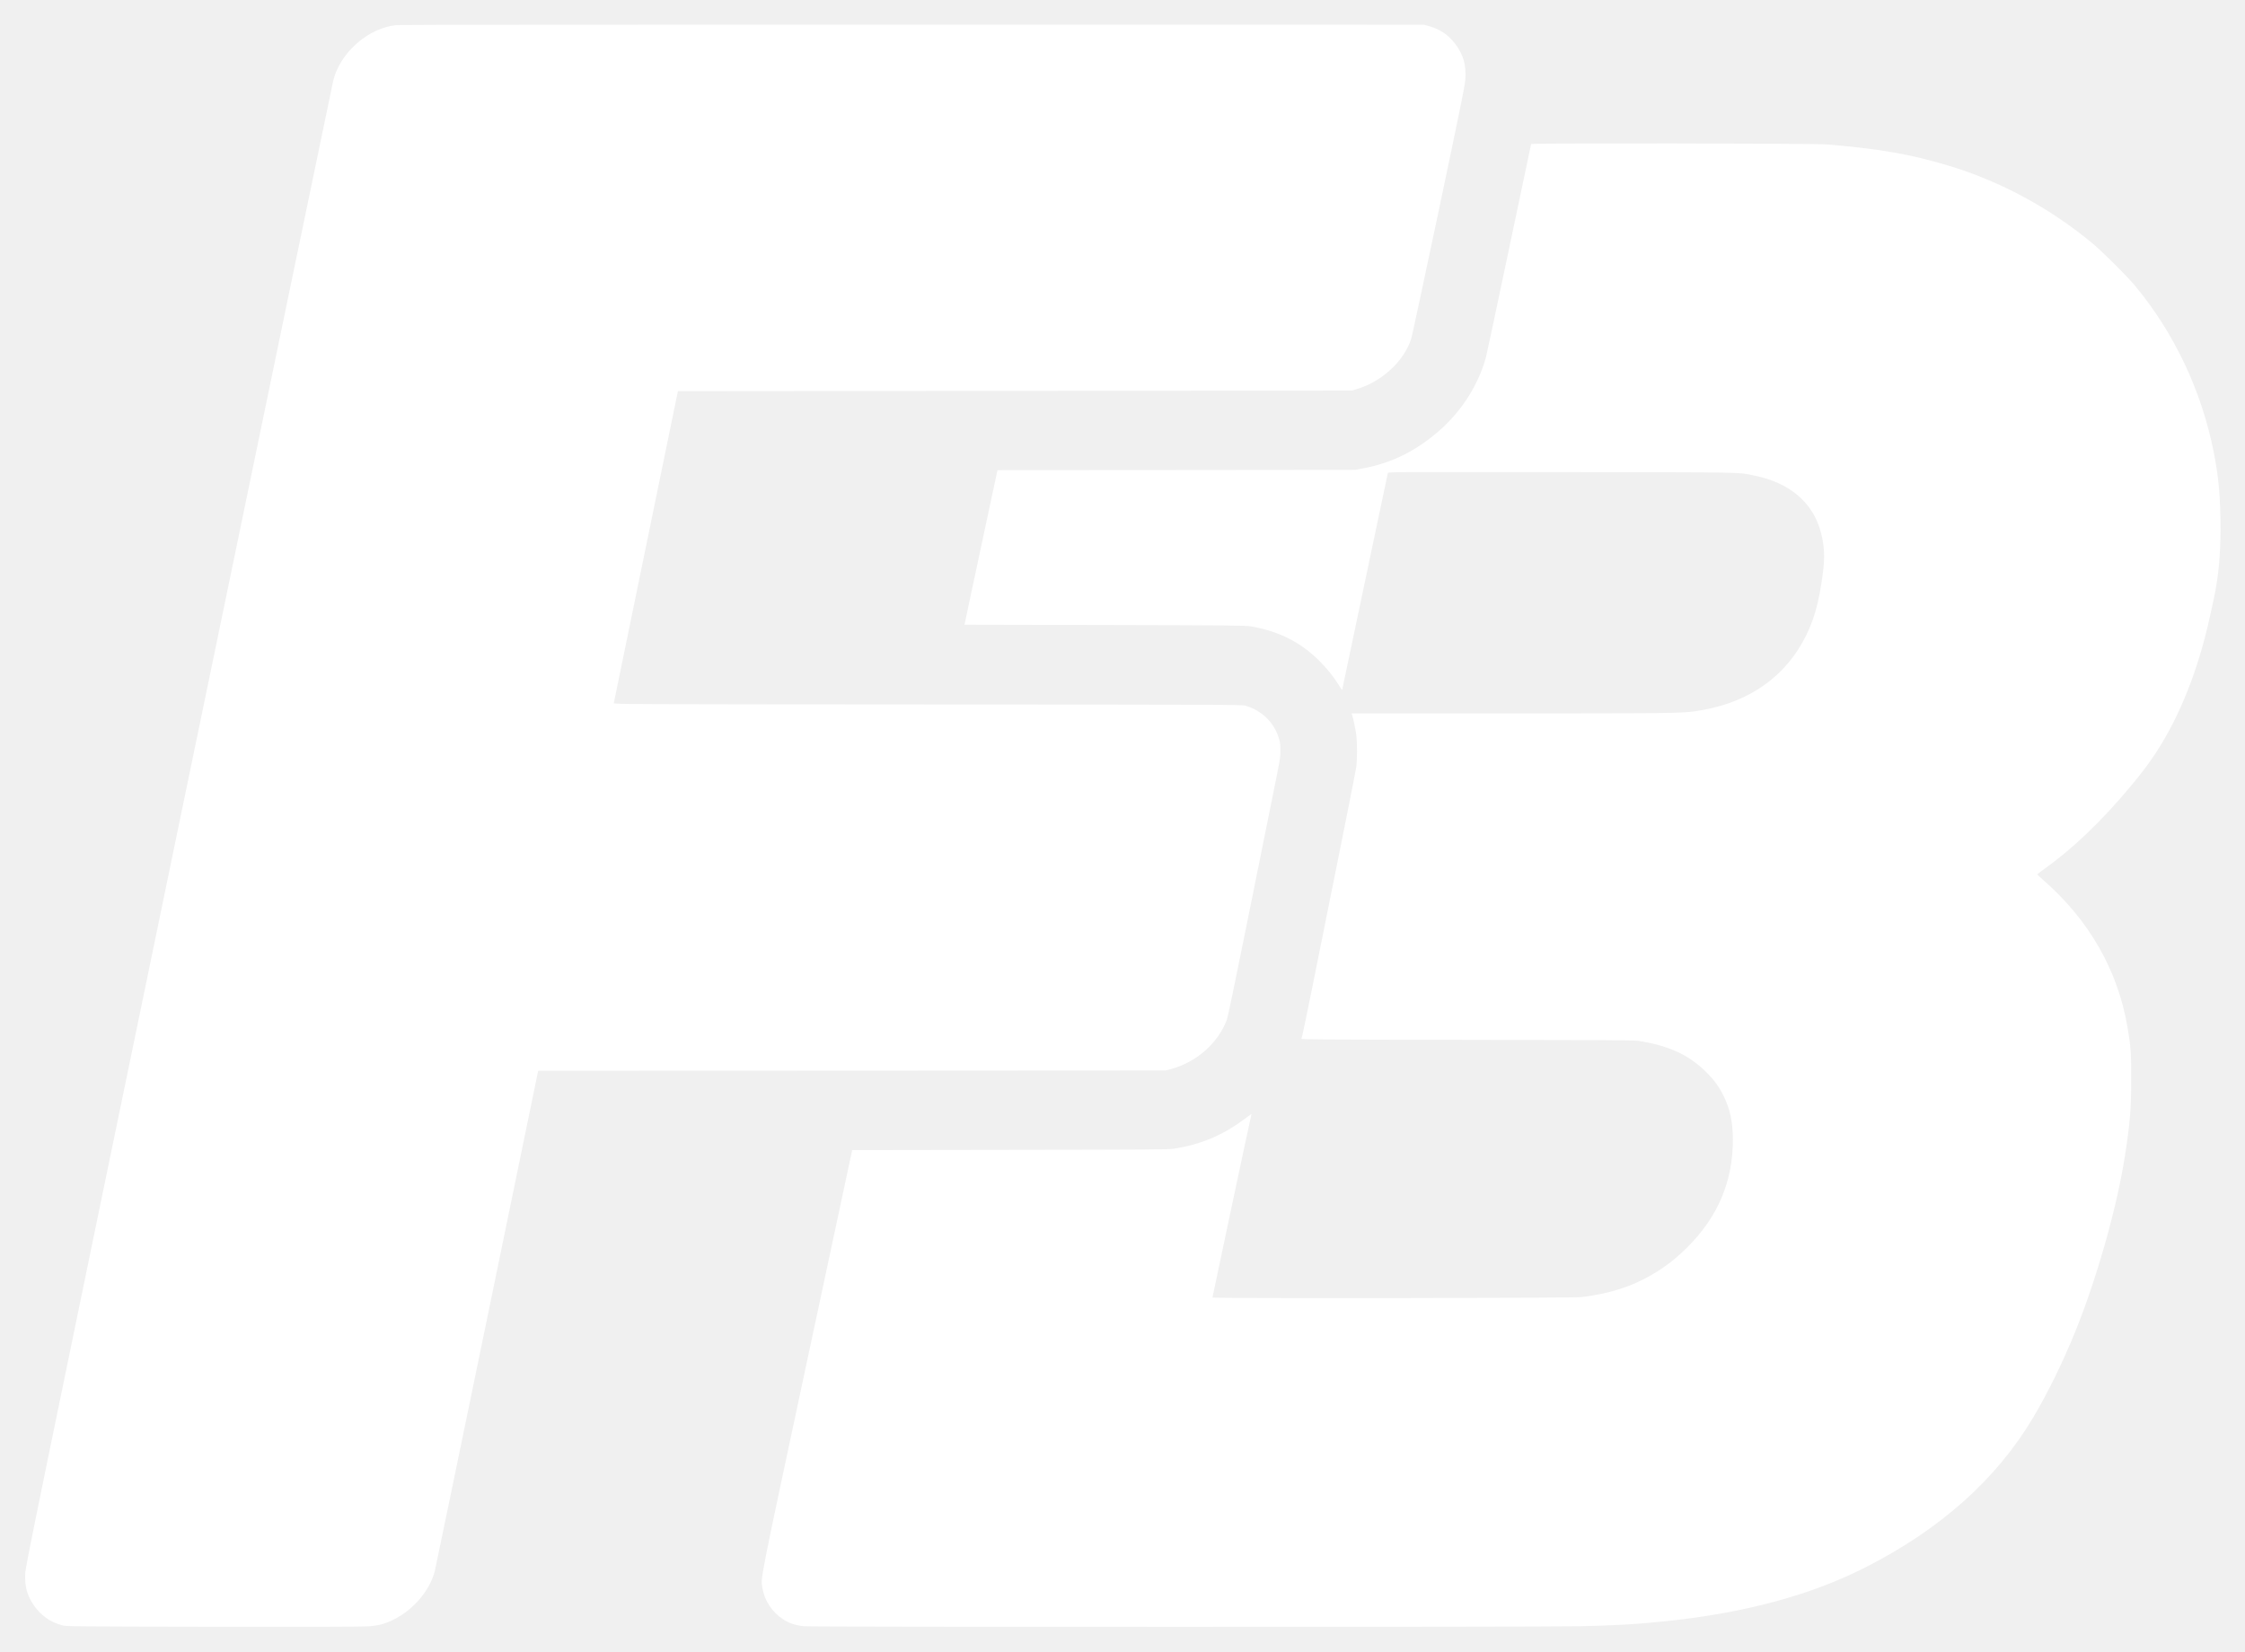
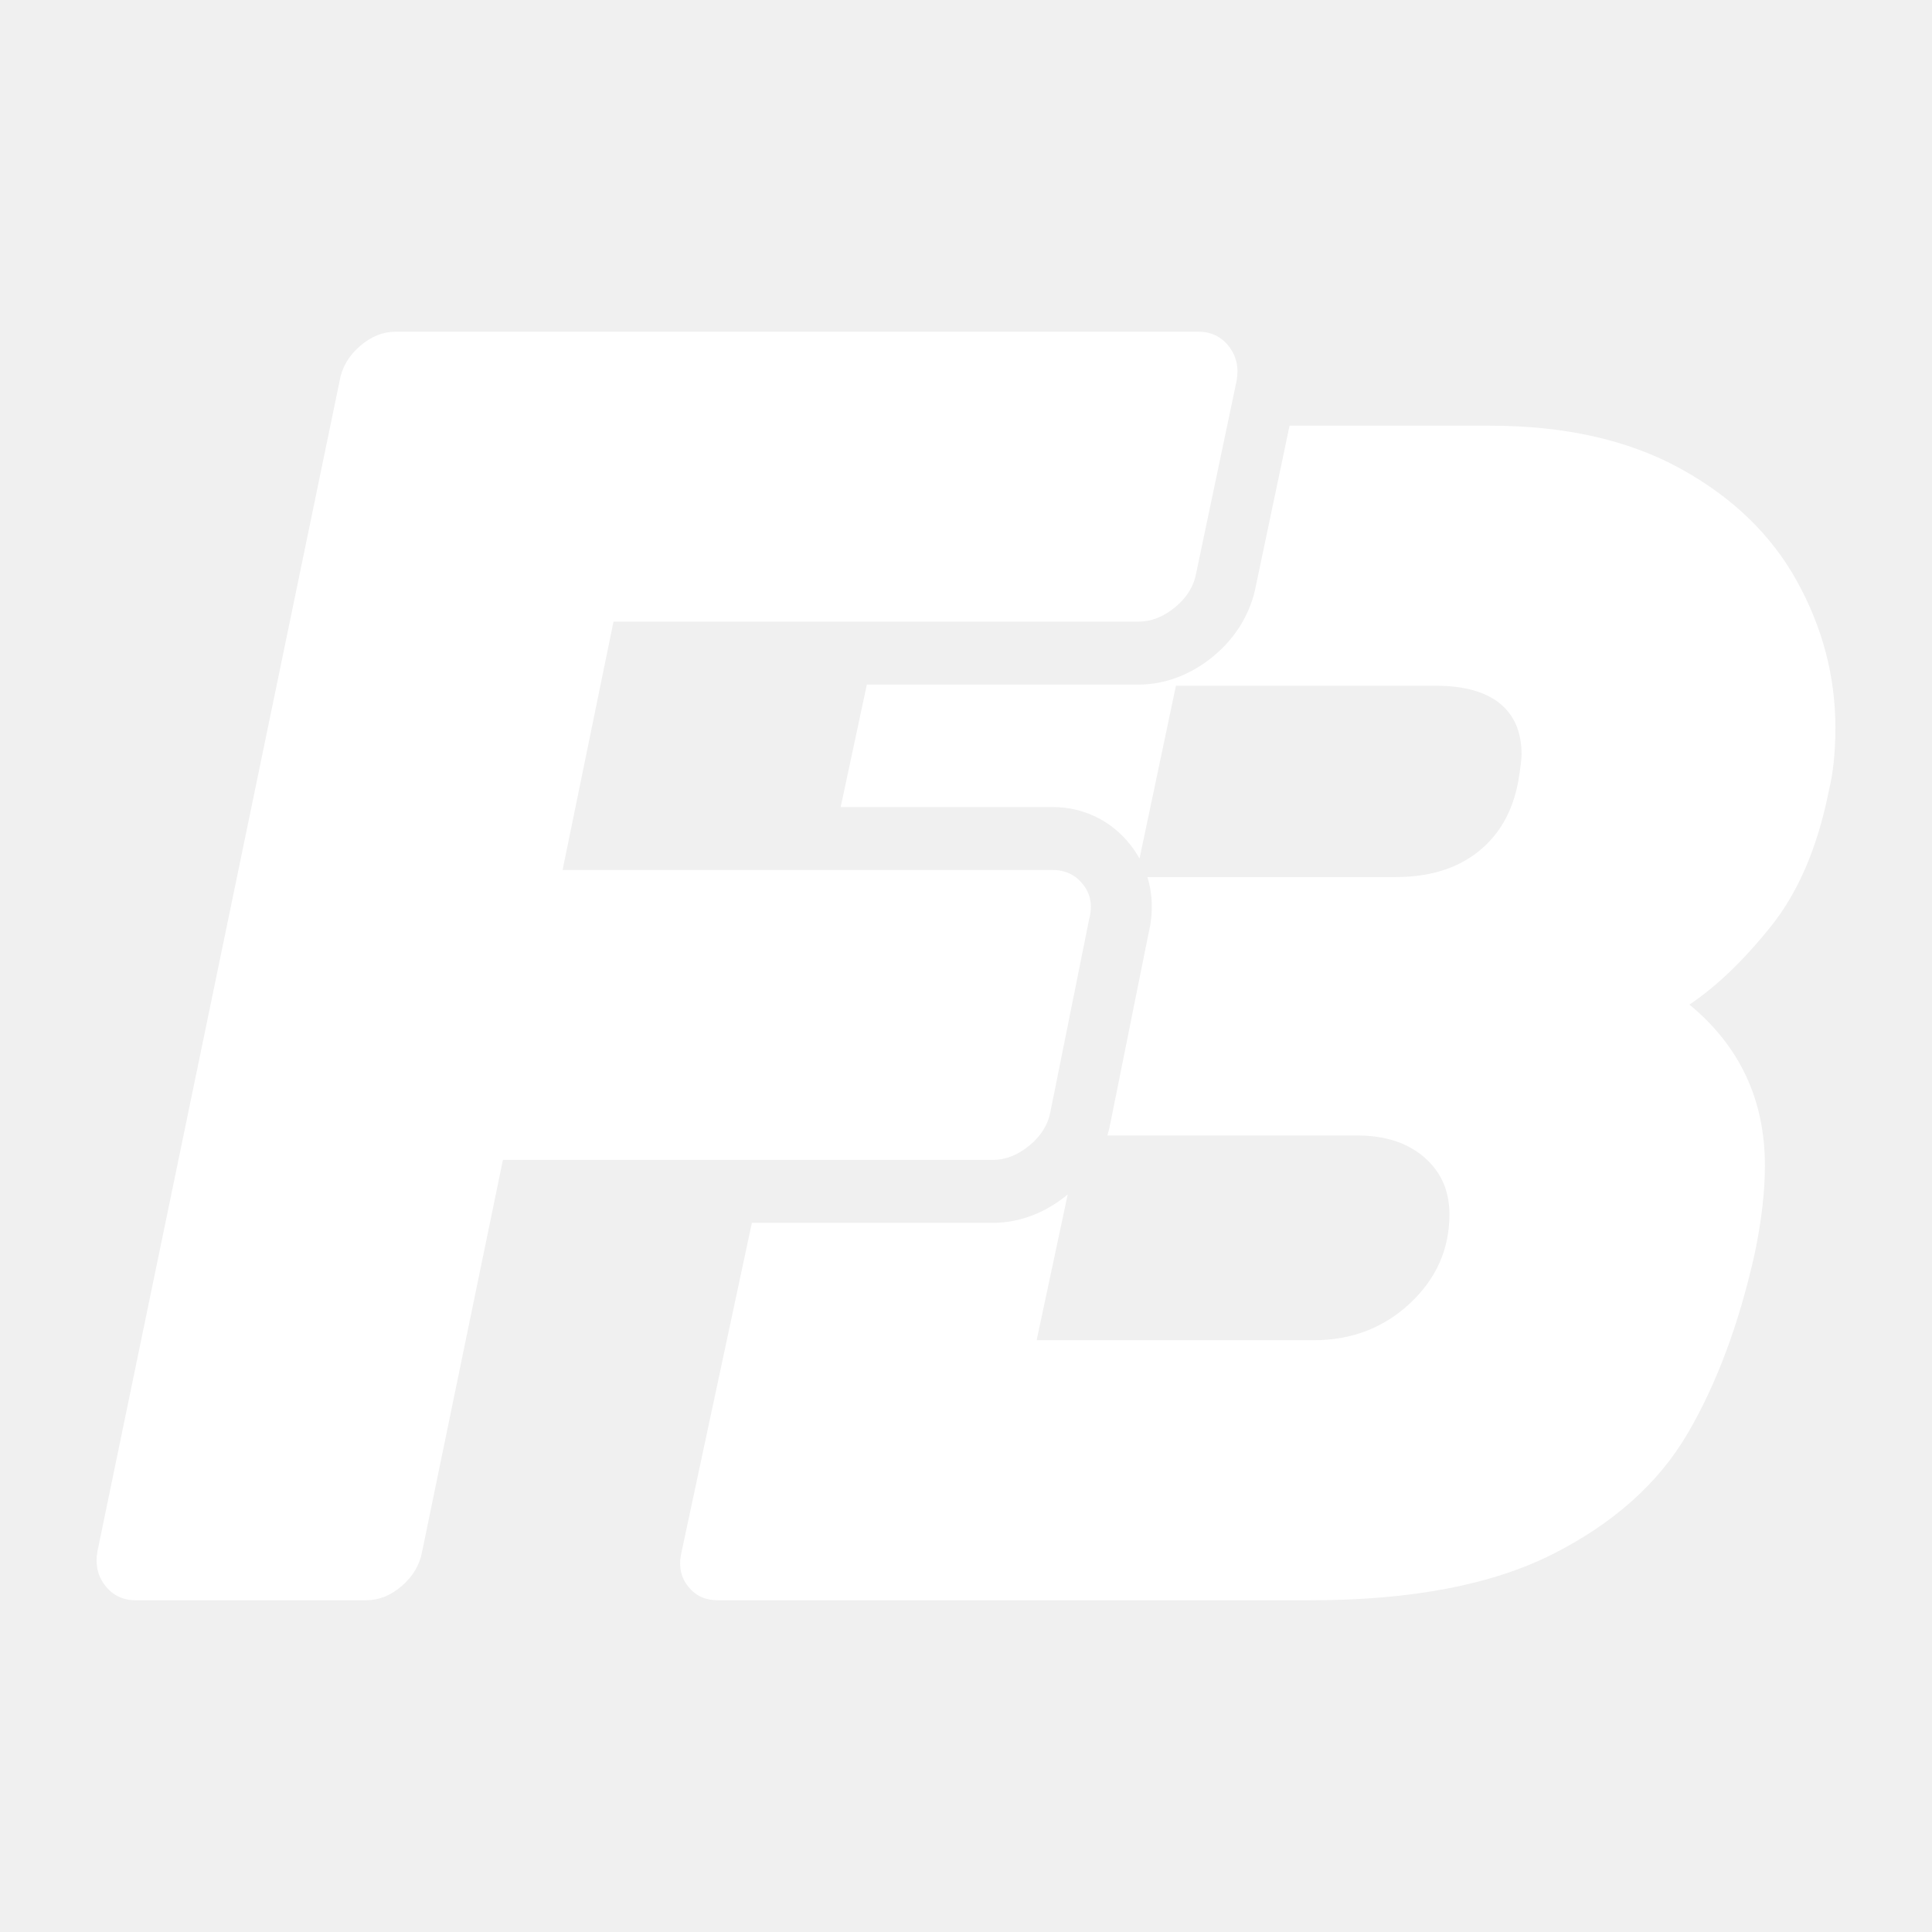
- <svg xmlns="http://www.w3.org/2000/svg" viewBox="0 0 3681 2708">
-   <g transform="translate(0,2708) scale(0.1,-0.1)" fill="#fff" stroke="none">
-     <path d="M6510 26669 c-461 -39 -928 -443 -1045 -906 -14 -54 -1155 -5559 -2537 -12233 -2391 -11559 -2511 -12141 -2515 -12261 -8 -201 29 -343 129 -496 117 -179 278 -296 483 -349 67 -17 188 -18 2485 -22 1597 -2 2457 0 2540 7 162 14 260 40 396 106 328 160 600 477 683 799 10 39 395 1901 857 4138 l838 4068 5146 2 5145 3 96 26 c413 115 762 425 905 805 15 41 135 614 310 1483 156 779 348 1729 426 2111 135 664 142 700 142 815 0 84 -5 139 -18 183 -74 272 -274 474 -551 558 -58 18 -258 19 -5213 21 -4895 3 -5153 4 -5148 21 3 9 237 1151 521 2537 284 1386 520 2534 524 2550 l7 30 5525 5 5524 5 77 23 c408 119 769 448 894 816 13 38 218 992 456 2120 409 1945 431 2058 436 2177 7 201 -30 343 -129 495 -118 180 -271 292 -471 346 l-83 23 -8370 1 c-4604 1 -8413 -2 -8465 -7z M25105 24718 c-2 -7 -164 -776 -360 -1708 -196 -932 -367 -1738 -381 -1790 -117 -434 -388 -866 -738 -1179 -389 -348 -796 -552 -1276 -642 l-125 -24 -2935 -3 -2935 -2 -271 -1268 -270 -1267 2300 -5 c2115 -5 2309 -7 2400 -23 446 -77 796 -251 1100 -546 129 -126 249 -273 331 -406 33 -53 61 -93 62 -88 1 4 169 802 373 1773 204 971 373 1773 376 1783 5 17 134 17 2847 14 3110 -3 2883 1 3172 -58 580 -120 961 -451 1085 -944 53 -211 62 -393 30 -642 -67 -524 -161 -841 -344 -1162 -355 -621 -959 -1005 -1757 -1116 -232 -32 -462 -35 -3041 -35 l-2588 0 9 -23 c17 -44 60 -252 71 -341 14 -114 14 -389 0 -503 -10 -77 -258 -1322 -735 -3684 -79 -394 -149 -728 -155 -743 -5 -15 -10 -34 -10 -41 0 -13 385 -15 2718 -18 2096 -2 2735 -6 2797 -15 492 -77 815 -221 1095 -489 134 -128 220 -240 294 -383 121 -232 168 -444 169 -750 1 -684 -245 -1266 -747 -1765 -194 -192 -358 -320 -581 -450 -339 -198 -683 -307 -1150 -367 -132 -17 -6055 -24 -6055 -7 0 13 627 2963 637 2994 5 18 4 18 -14 5 -11 -8 -72 -53 -136 -99 -337 -247 -693 -393 -1117 -459 -95 -14 -359 -16 -2691 -19 l-2587 -4 -5 -27 c-3 -15 -335 -1568 -738 -3452 -786 -3678 -756 -3529 -729 -3698 34 -210 158 -399 342 -519 100 -66 208 -100 350 -113 146 -13 12026 -13 12678 0 613 12 968 33 1470 86 1280 135 2356 427 3245 879 1231 626 2143 1440 2747 2450 237 397 493 918 696 1420 361 895 683 2037 816 2895 81 525 100 758 100 1240 1 434 -6 534 -60 850 -158 939 -633 1767 -1389 2424 -49 43 -90 82 -90 86 0 4 55 47 122 95 460 328 936 784 1407 1349 254 305 407 520 570 805 317 552 566 1227 731 1981 20 91 47 215 60 275 88 402 121 798 112 1335 -7 423 -36 710 -108 1075 -199 1013 -647 1962 -1293 2740 -131 158 -527 552 -691 689 -700 583 -1516 1024 -2365 1279 -631 190 -1141 278 -2005 349 -219 17 -4834 23 -4840 6z" />
-   </g>
+ <svg xmlns="http://www.w3.org/2000/svg" viewBox="0 0 2000 2000" fill="#fff">
+   <path d="M1860.03,601.34c-26.64-48.04-66.88-86.83-120.71-116.37-53.85-29.54-119.58-44.31-197.17-44.31h-207.21l-34.73,165.21c-5.37,28.65-20.64,54.05-44.2,73.53-23.23,19.17-50.05,29.29-77.6,29.29h-281.06l-27.08,126.75h219.1c32.19,0,60.86,13.86,80.71,39.02,3.62,4.59,6.8,9.39,9.55,14.37l37.69-178.92h269.25c28.95,0,50.94,6.08,66,18.25,15.04,12.17,22.57,29.81,22.57,52.97,0,4.64-1.15,13.91-3.46,27.8-5.79,31.26-19.7,55.57-41.71,72.94-22.01,17.37-50.37,26.06-85.11,26.06h-257.09c5.64,18.21,6.13,38.01,1.22,58.14l-39.53,196.63c-.8,4.33-1.85,8.57-3.09,12.74h258.55c28.95,0,52.11,7.53,69.48,22.6,17.37,15.06,26.06,34.74,26.06,59.06,0,35.92-13.62,66.61-40.83,92.08-27.23,25.47-60.53,38.2-99.88,38.2h-286.62l32.15-150.87c-.05.04-.1.09-.15.13-23.19,19.14-50,29.25-77.53,29.25h-249.27l-73.45,343.82c-2.33,12.76.27,23.75,7.8,33.02,7.51,9.27,17.64,13.89,30.4,13.89h613.21c104.23,0,187.89-15.92,251-47.77,63.11-31.85,109.72-73.53,139.83-125.06,30.11-51.52,53.27-113.79,69.51-186.76,6.92-33.57,10.4-63.67,10.4-90.32,0-68.31-26.06-123.9-78.17-166.77,27.8-18.52,55.89-45.44,84.25-80.77,28.36-35.33,48.36-81.95,59.94-139.85,4.61-18.5,6.94-40.51,6.94-66,0-53.27-13.32-103.93-39.97-152Z" />
+   <path d="M1065.75,1185.75c12.12-10,19.39-21.89,21.82-35.67l39.98-198.86c3.64-13.75,1.51-25.63-6.38-35.62-7.89-10-18.47-15.02-31.79-15.02h-506.99l52.71-257.04h543.31c13.32,0,26.05-5,38.16-15,12.09-10,19.37-21.89,21.8-35.65l32-152.25,9.8-46.62c2.41-13.75-.31-25.65-8.17-35.65-7.89-10-18.49-15.02-31.81-15.02H409.78c-13.34,0-25.76,5.02-37.27,15.02-11.52,10-18.47,21.89-20.88,35.65L100.86,1605.98c-2.43,13.75.28,25.65,8.17,35.65,7.89,10,18.49,15,31.81,15h238.05c13.32,0,25.72-5,37.24-15,11.5-10,18.47-21.89,20.9-35.65l83.58-405.23h506.99c13.32,0,26.03-5,38.14-15Z" />
</svg>
